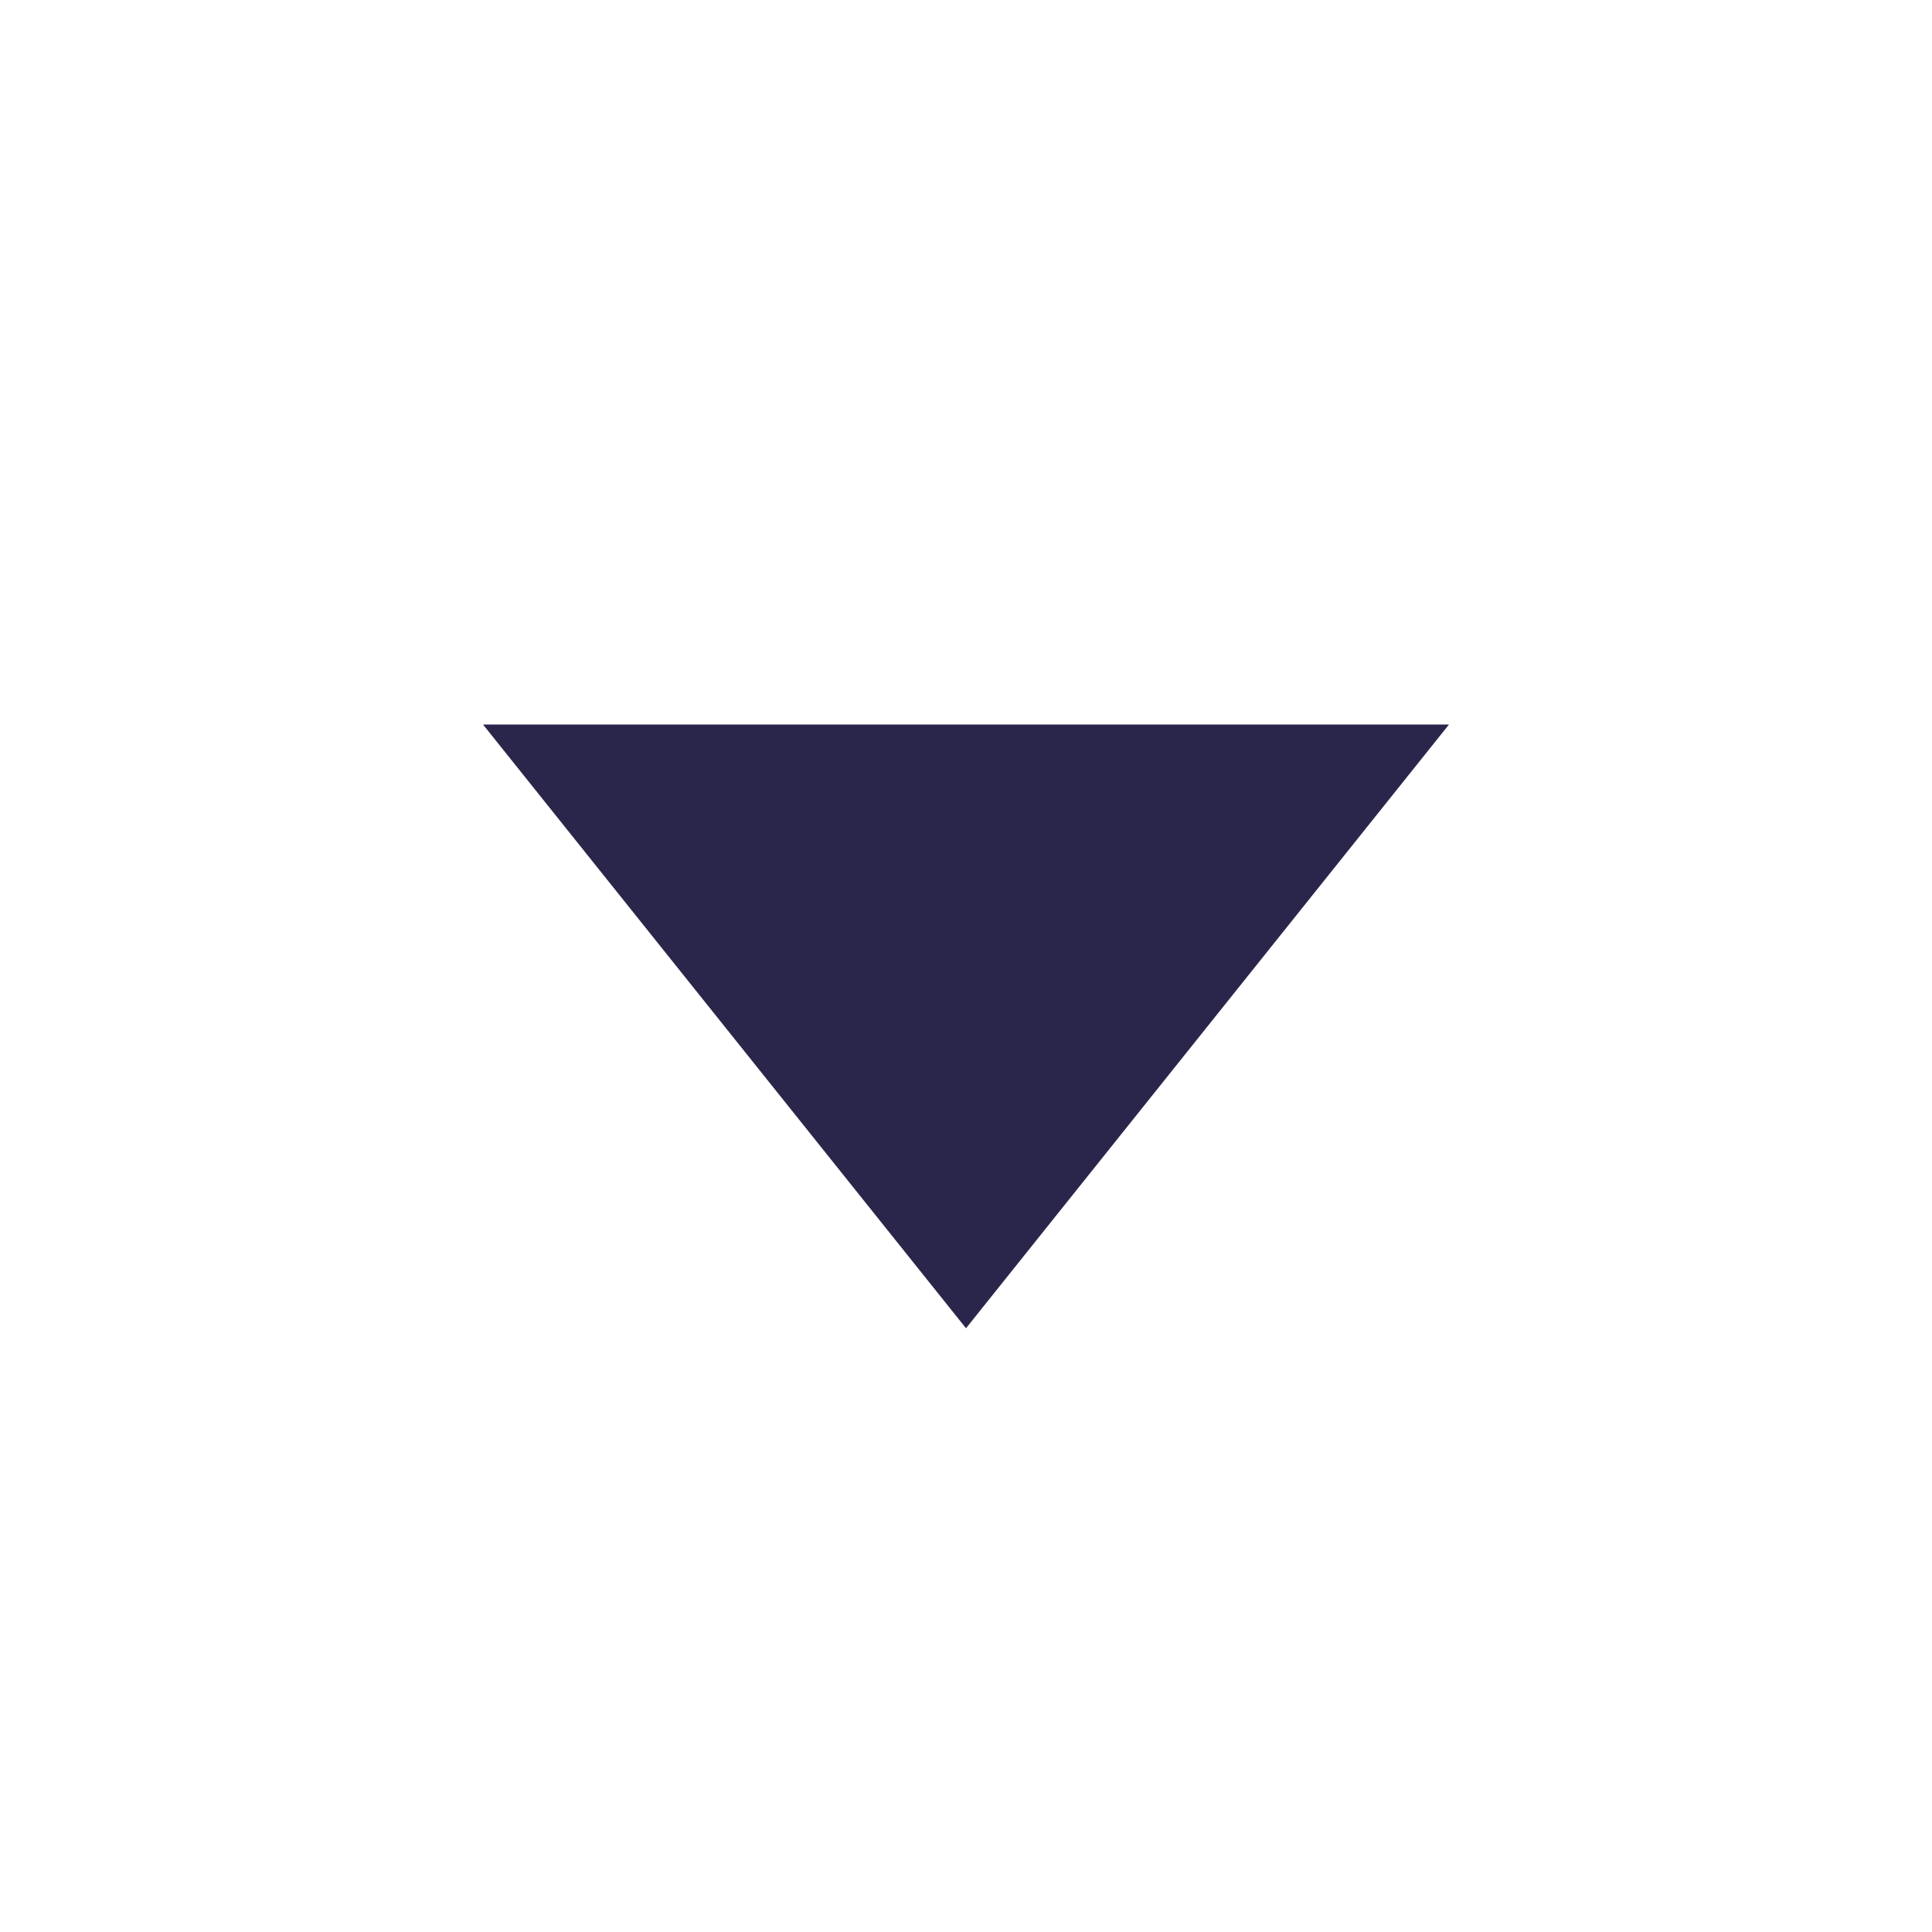
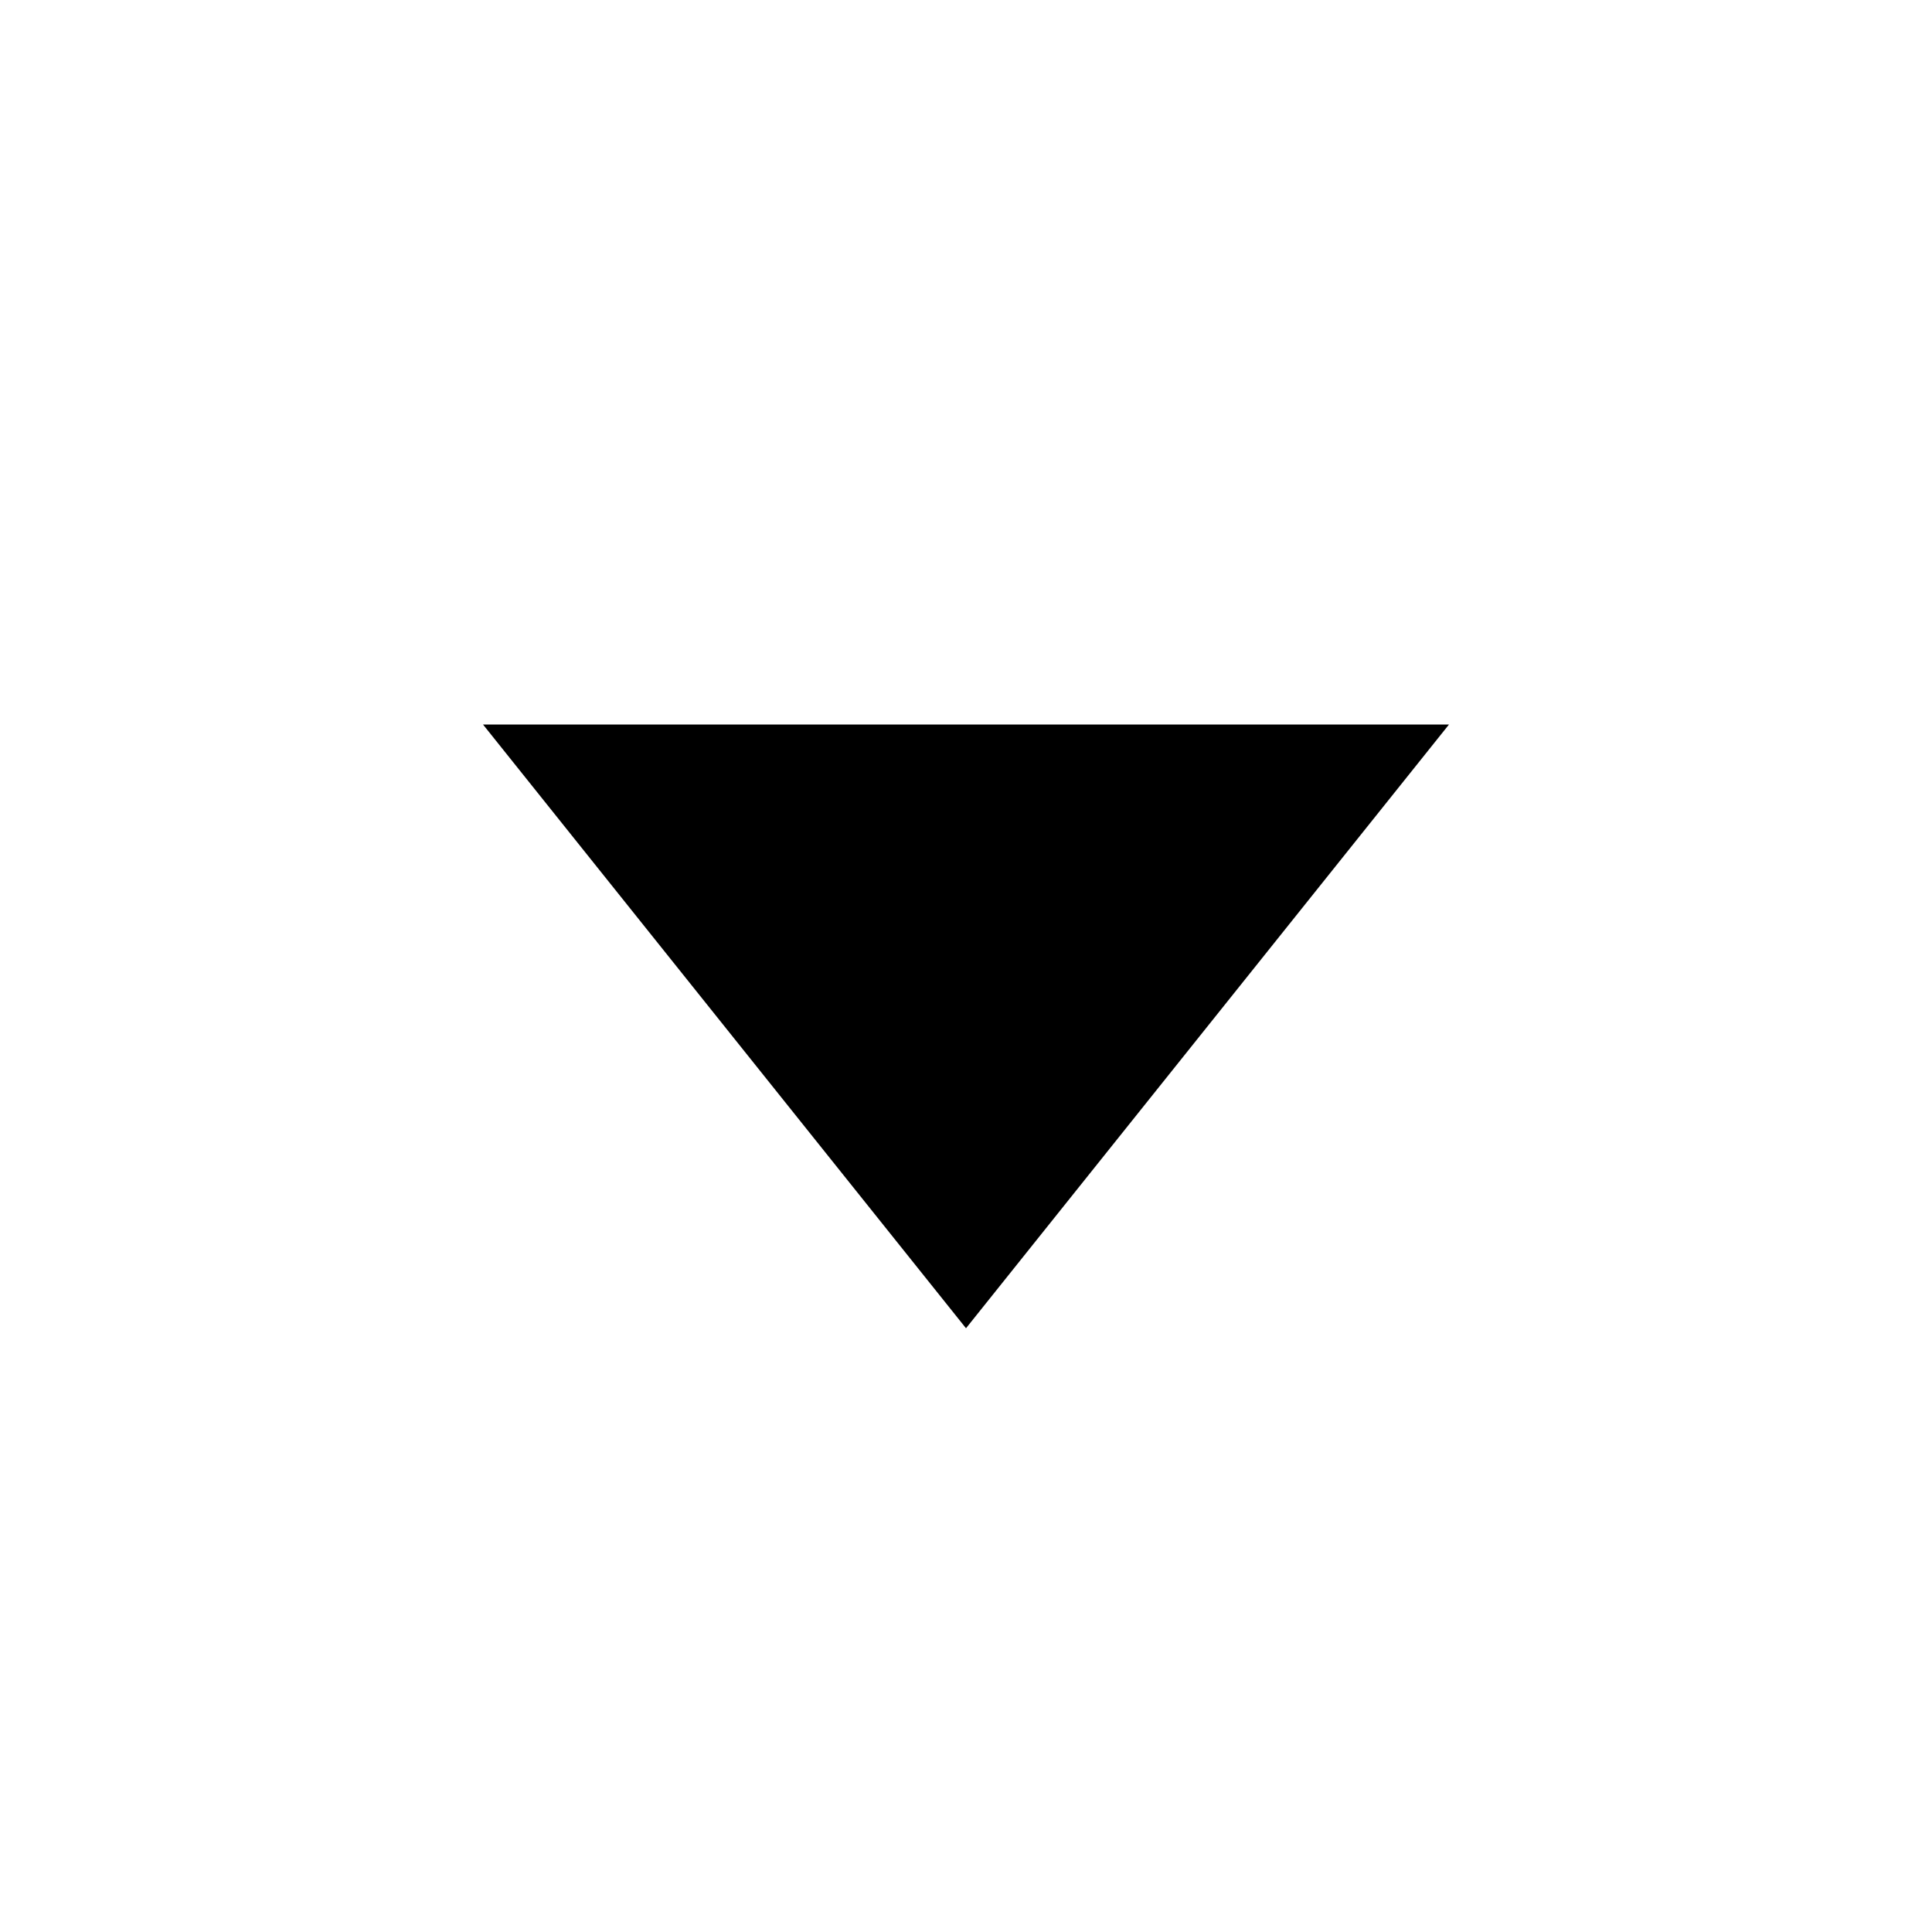
- <svg xmlns="http://www.w3.org/2000/svg" width="24" height="24" viewBox="0 0 24 24" fill="none">
+ <svg xmlns="http://www.w3.org/2000/svg" width="1em" height="1em" viewBox="0 0 24 24" fill="none">
  <rect width="24" height="24" fill="none" style="mix-blend-mode:multiply" />
-   <path d="M18 9L12 16.5L6 9H18Z" fill="#2A254B" />
+   <path d="M18 9L12 16.5L6 9H18Z" fill="currentColor" />
</svg>
